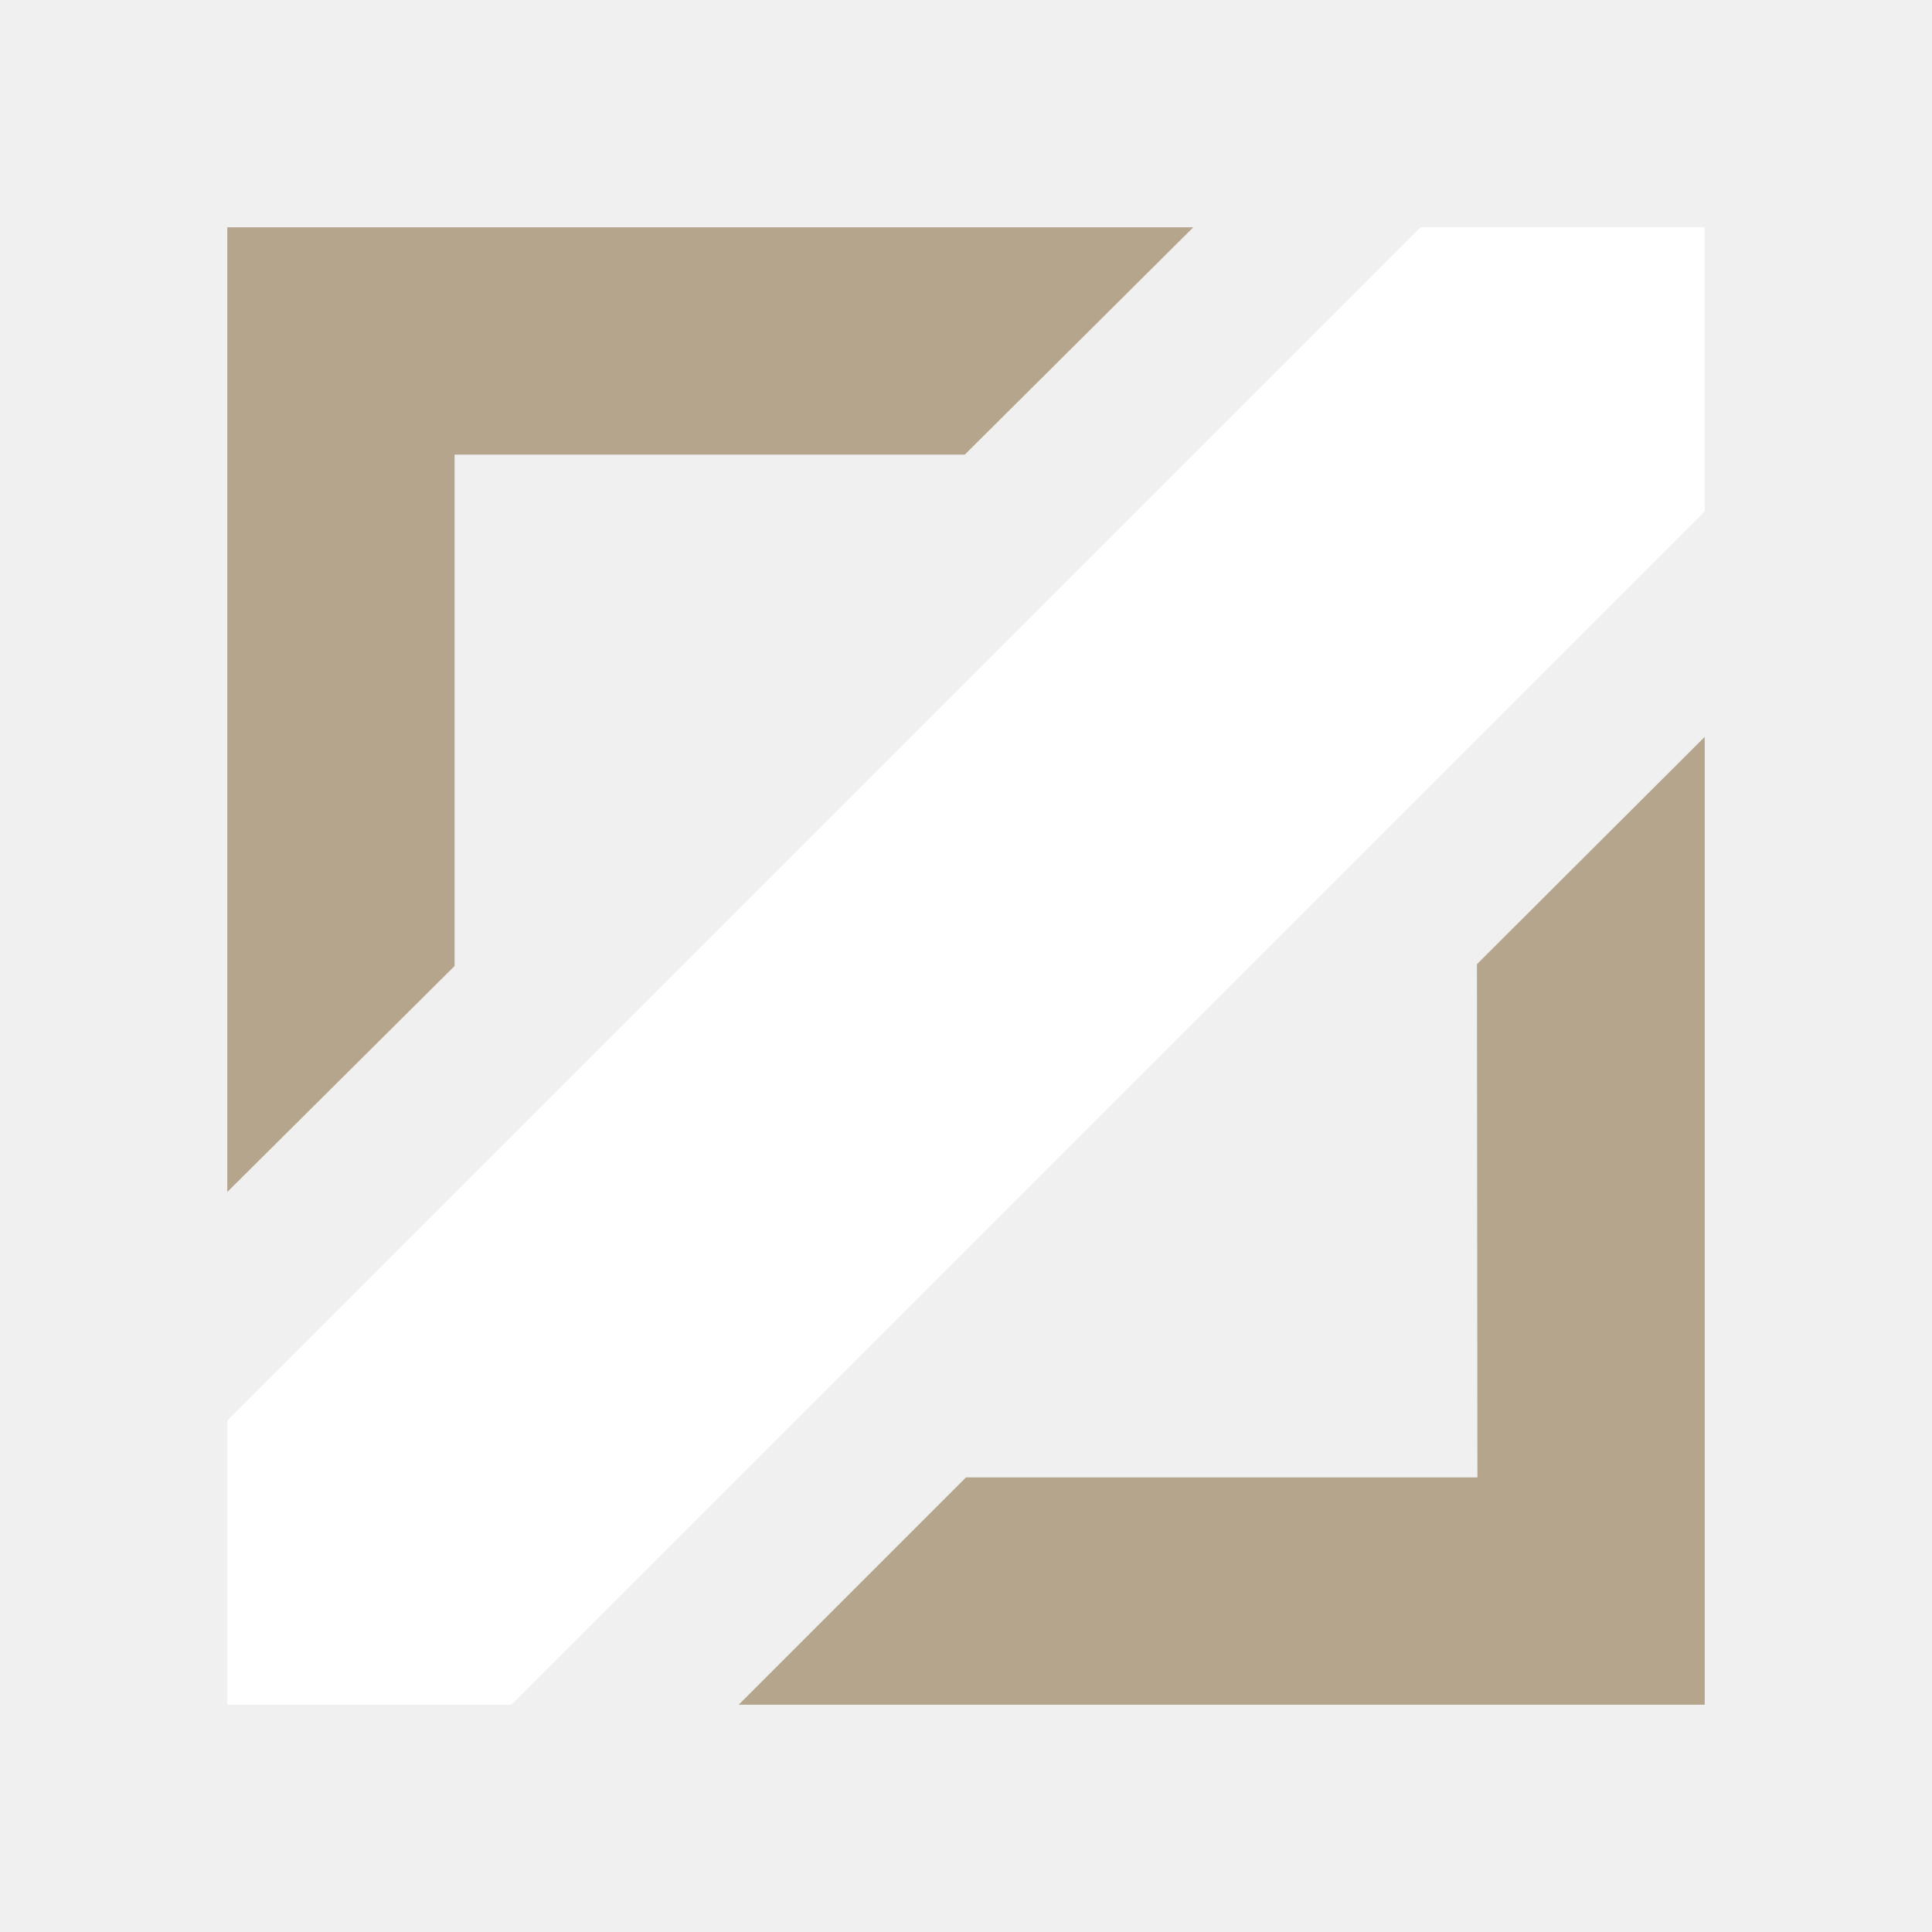
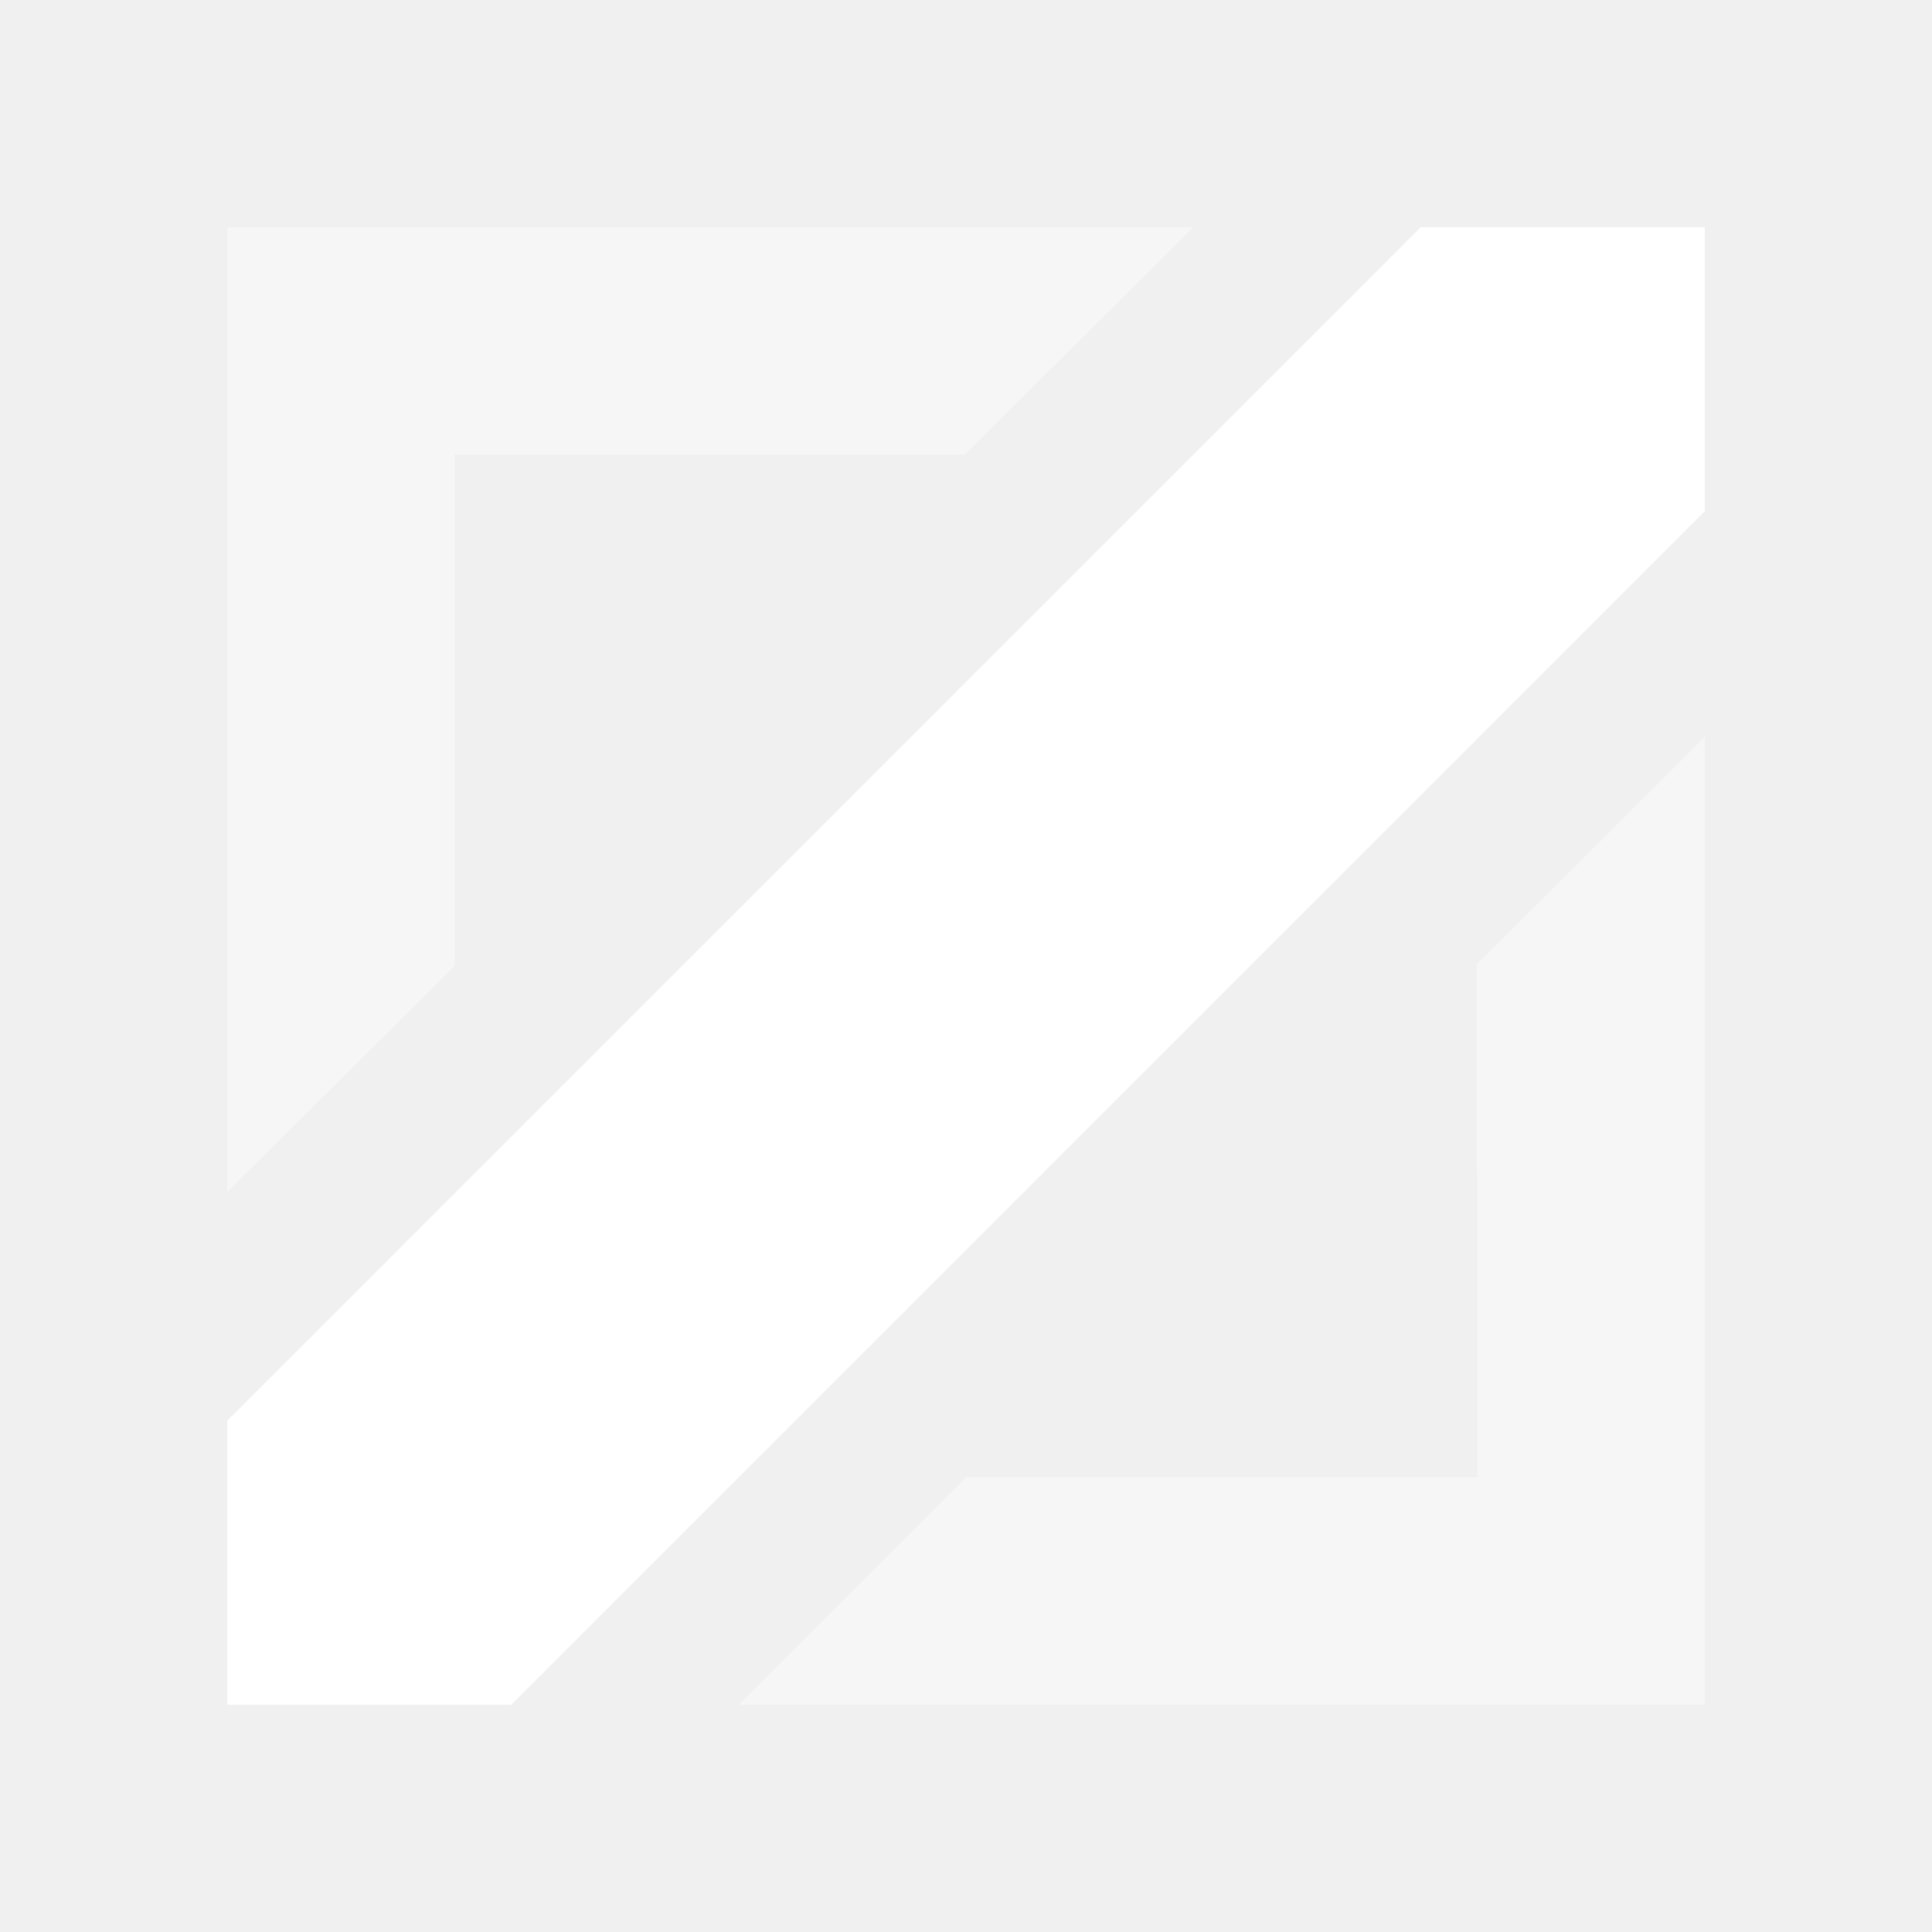
<svg xmlns="http://www.w3.org/2000/svg" width="34" height="34" viewBox="0 0 34 34">
-   <path opacity="0.5" fill="#785a28" fill-rule="evenodd" d="M30,12.968l-4.008,4L26,26H17l-4,4H30ZM16.979,8L21,4H4V20.977L8,17,8,8h8.981Z" />
+   <path opacity="0.4" fill="#FFF" fill-rule="evenodd" d="M30,12.968l-4.008,4L26,26H17l-4,4H30ZM16.979,8L21,4H4V20.977L8,17,8,8h8.981Z" />
  <polygon class="active" fill="#FFF" points="25 4 4 25 4 30 9 30 30 9 30 4 25 4" />
</svg>
